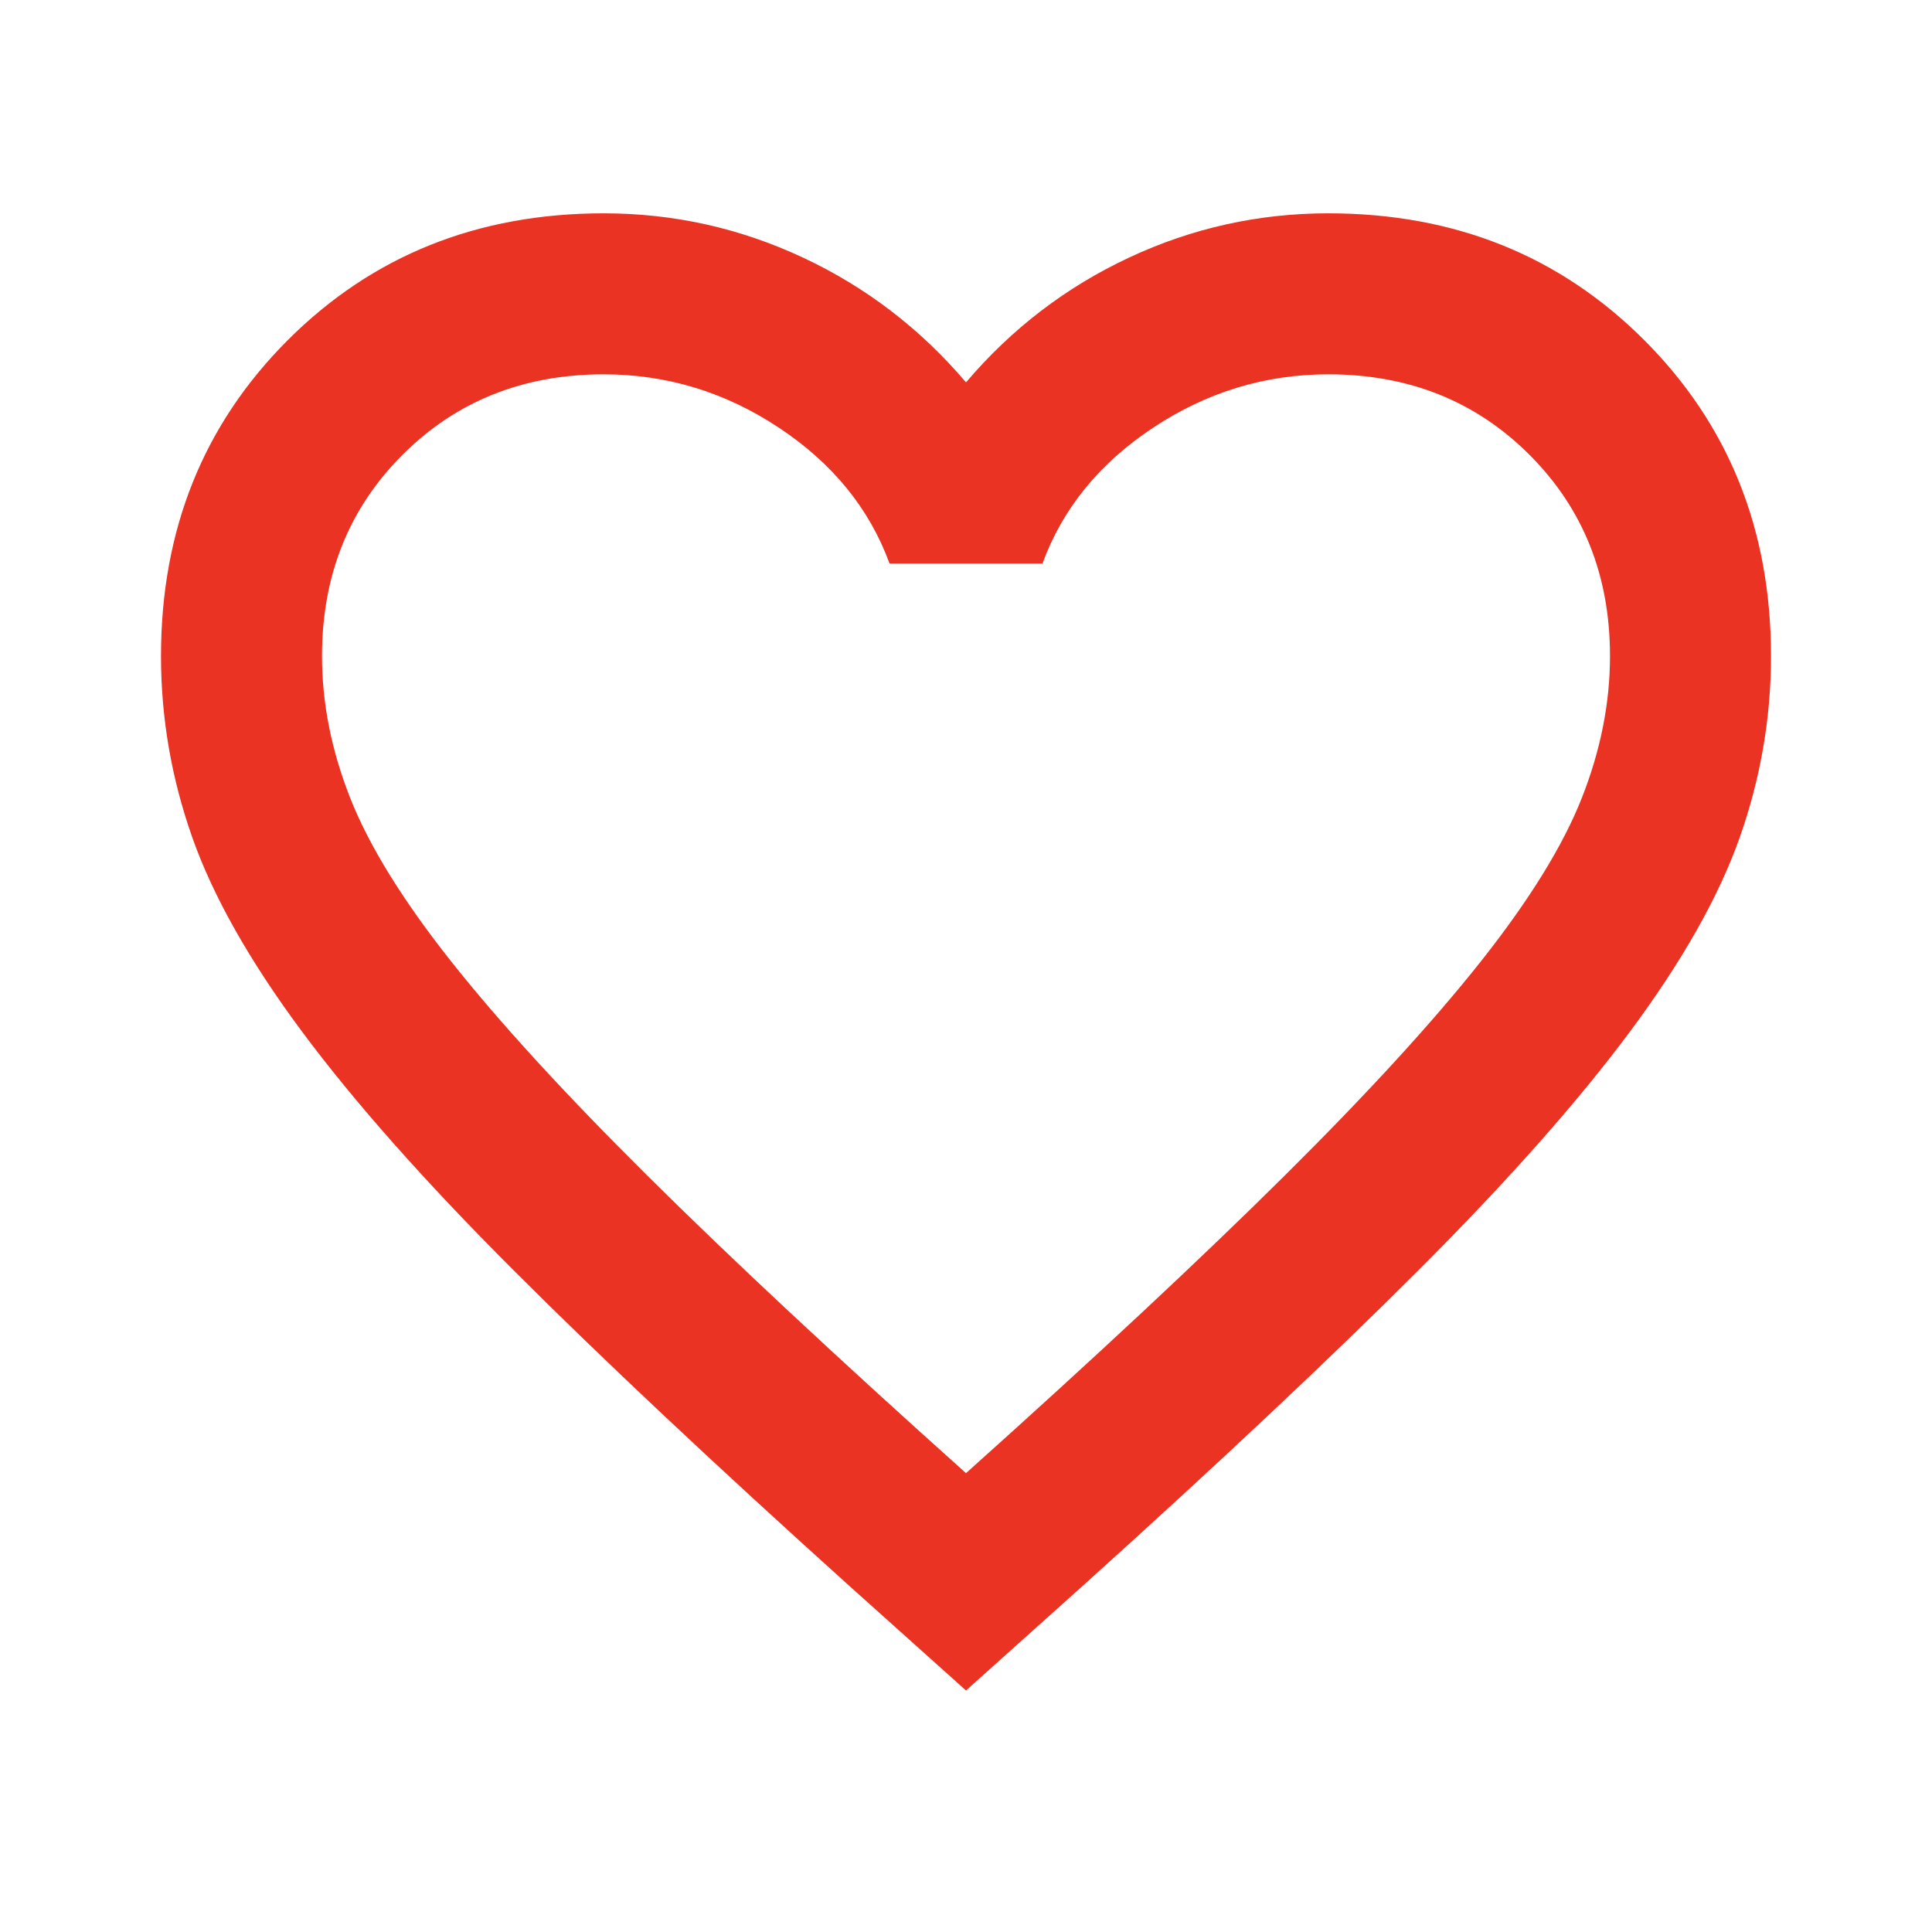
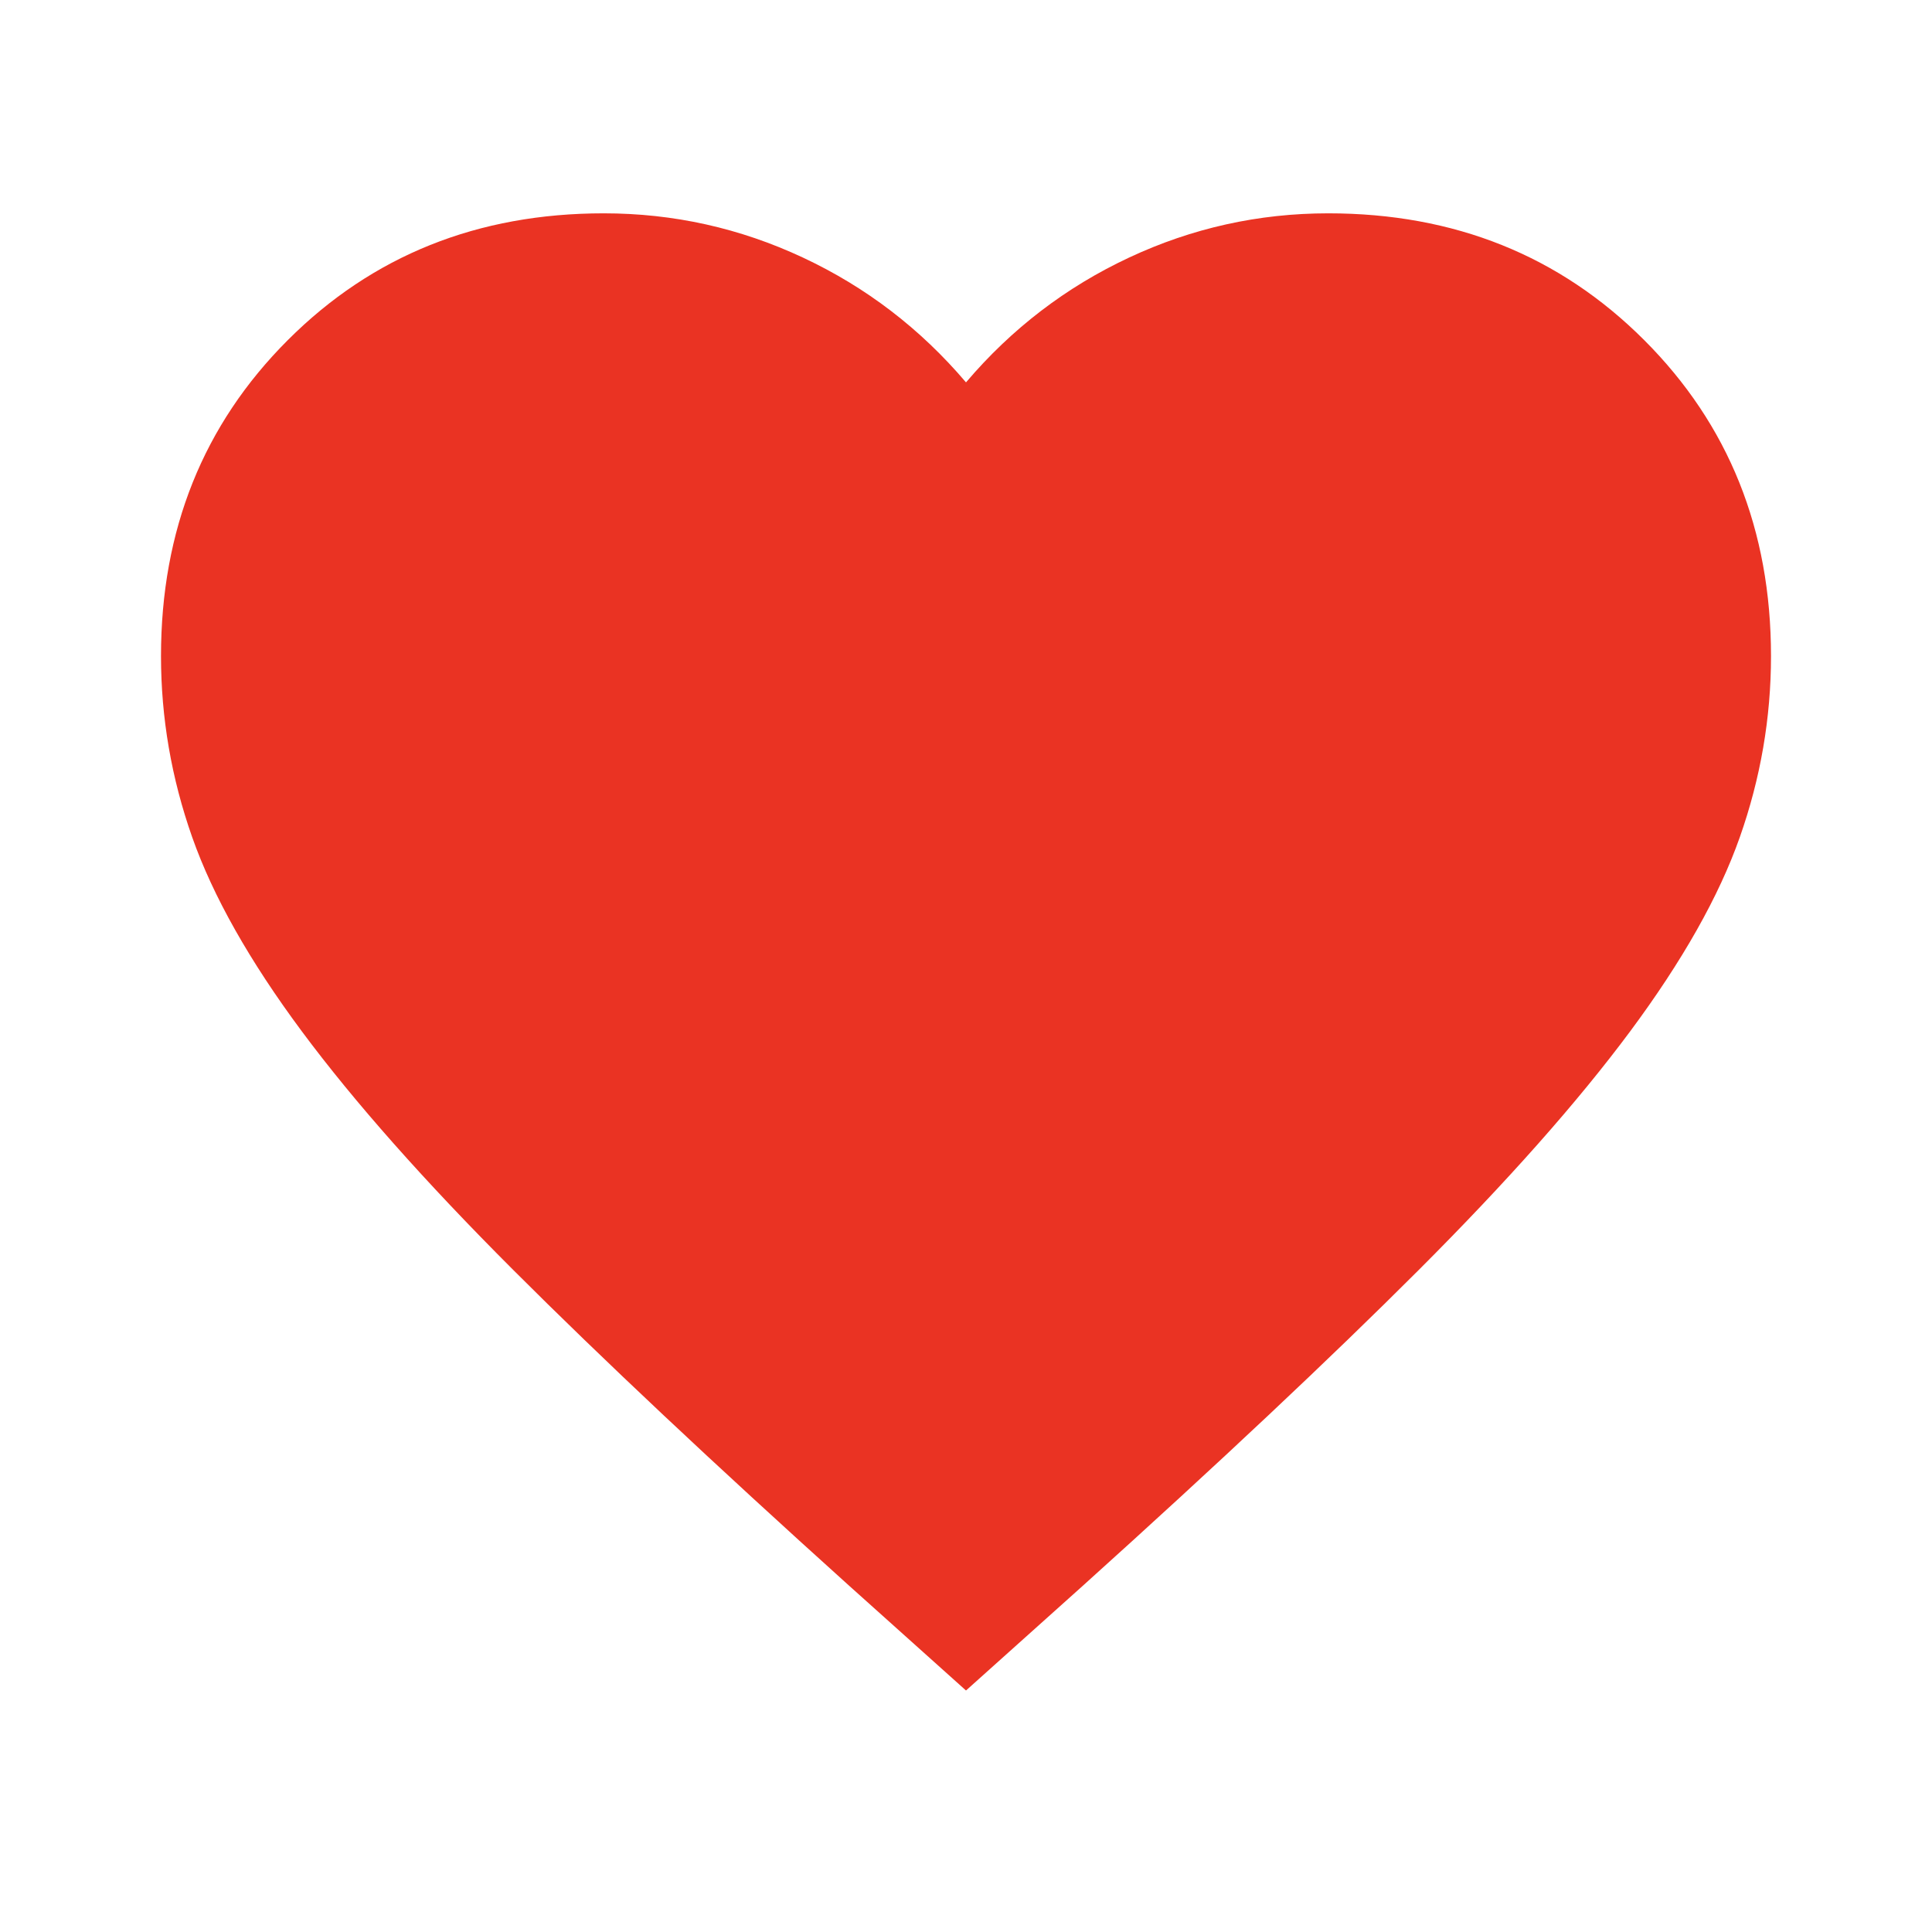
<svg xmlns="http://www.w3.org/2000/svg" height="24px" viewBox="0 -960 960 960" width="24px" fill="#EA3323">
-   <path d="m480-120-58-52q-101-91-167-157T150-447.5Q111-500 95.5-544T80-634q0-94 63-157t157-63q52 0 99 22t81 62q34-40 81-62t99-22q94 0 157 63t63 157q0 46-15.5 90T810-447.5Q771-395 705-329T538-172l-58 52Zm0-108q96-86 158-147.5t98-107q36-45.5 50-81t14-70.5q0-60-40-100t-100-40q-47 0-87 26.5T518-680h-76q-15-41-55-67.5T300-774q-60 0-100 40t-40 100q0 35 14 70.5t50 81q36 45.5 98 107T480-228Zm0-273Z" />
+   <path d="m480-120-58-52q-101-91-167-157T150-447.5Q111-500 95.5-544T80-634q0-94 63-157t157-63q52 0 99 22t81 62q34-40 81-62t99-22q94 0 157 63t63 157q0 46-15.5 90T810-447.5Q771-395 705-329T538-172l-58 52Z" />
</svg>
